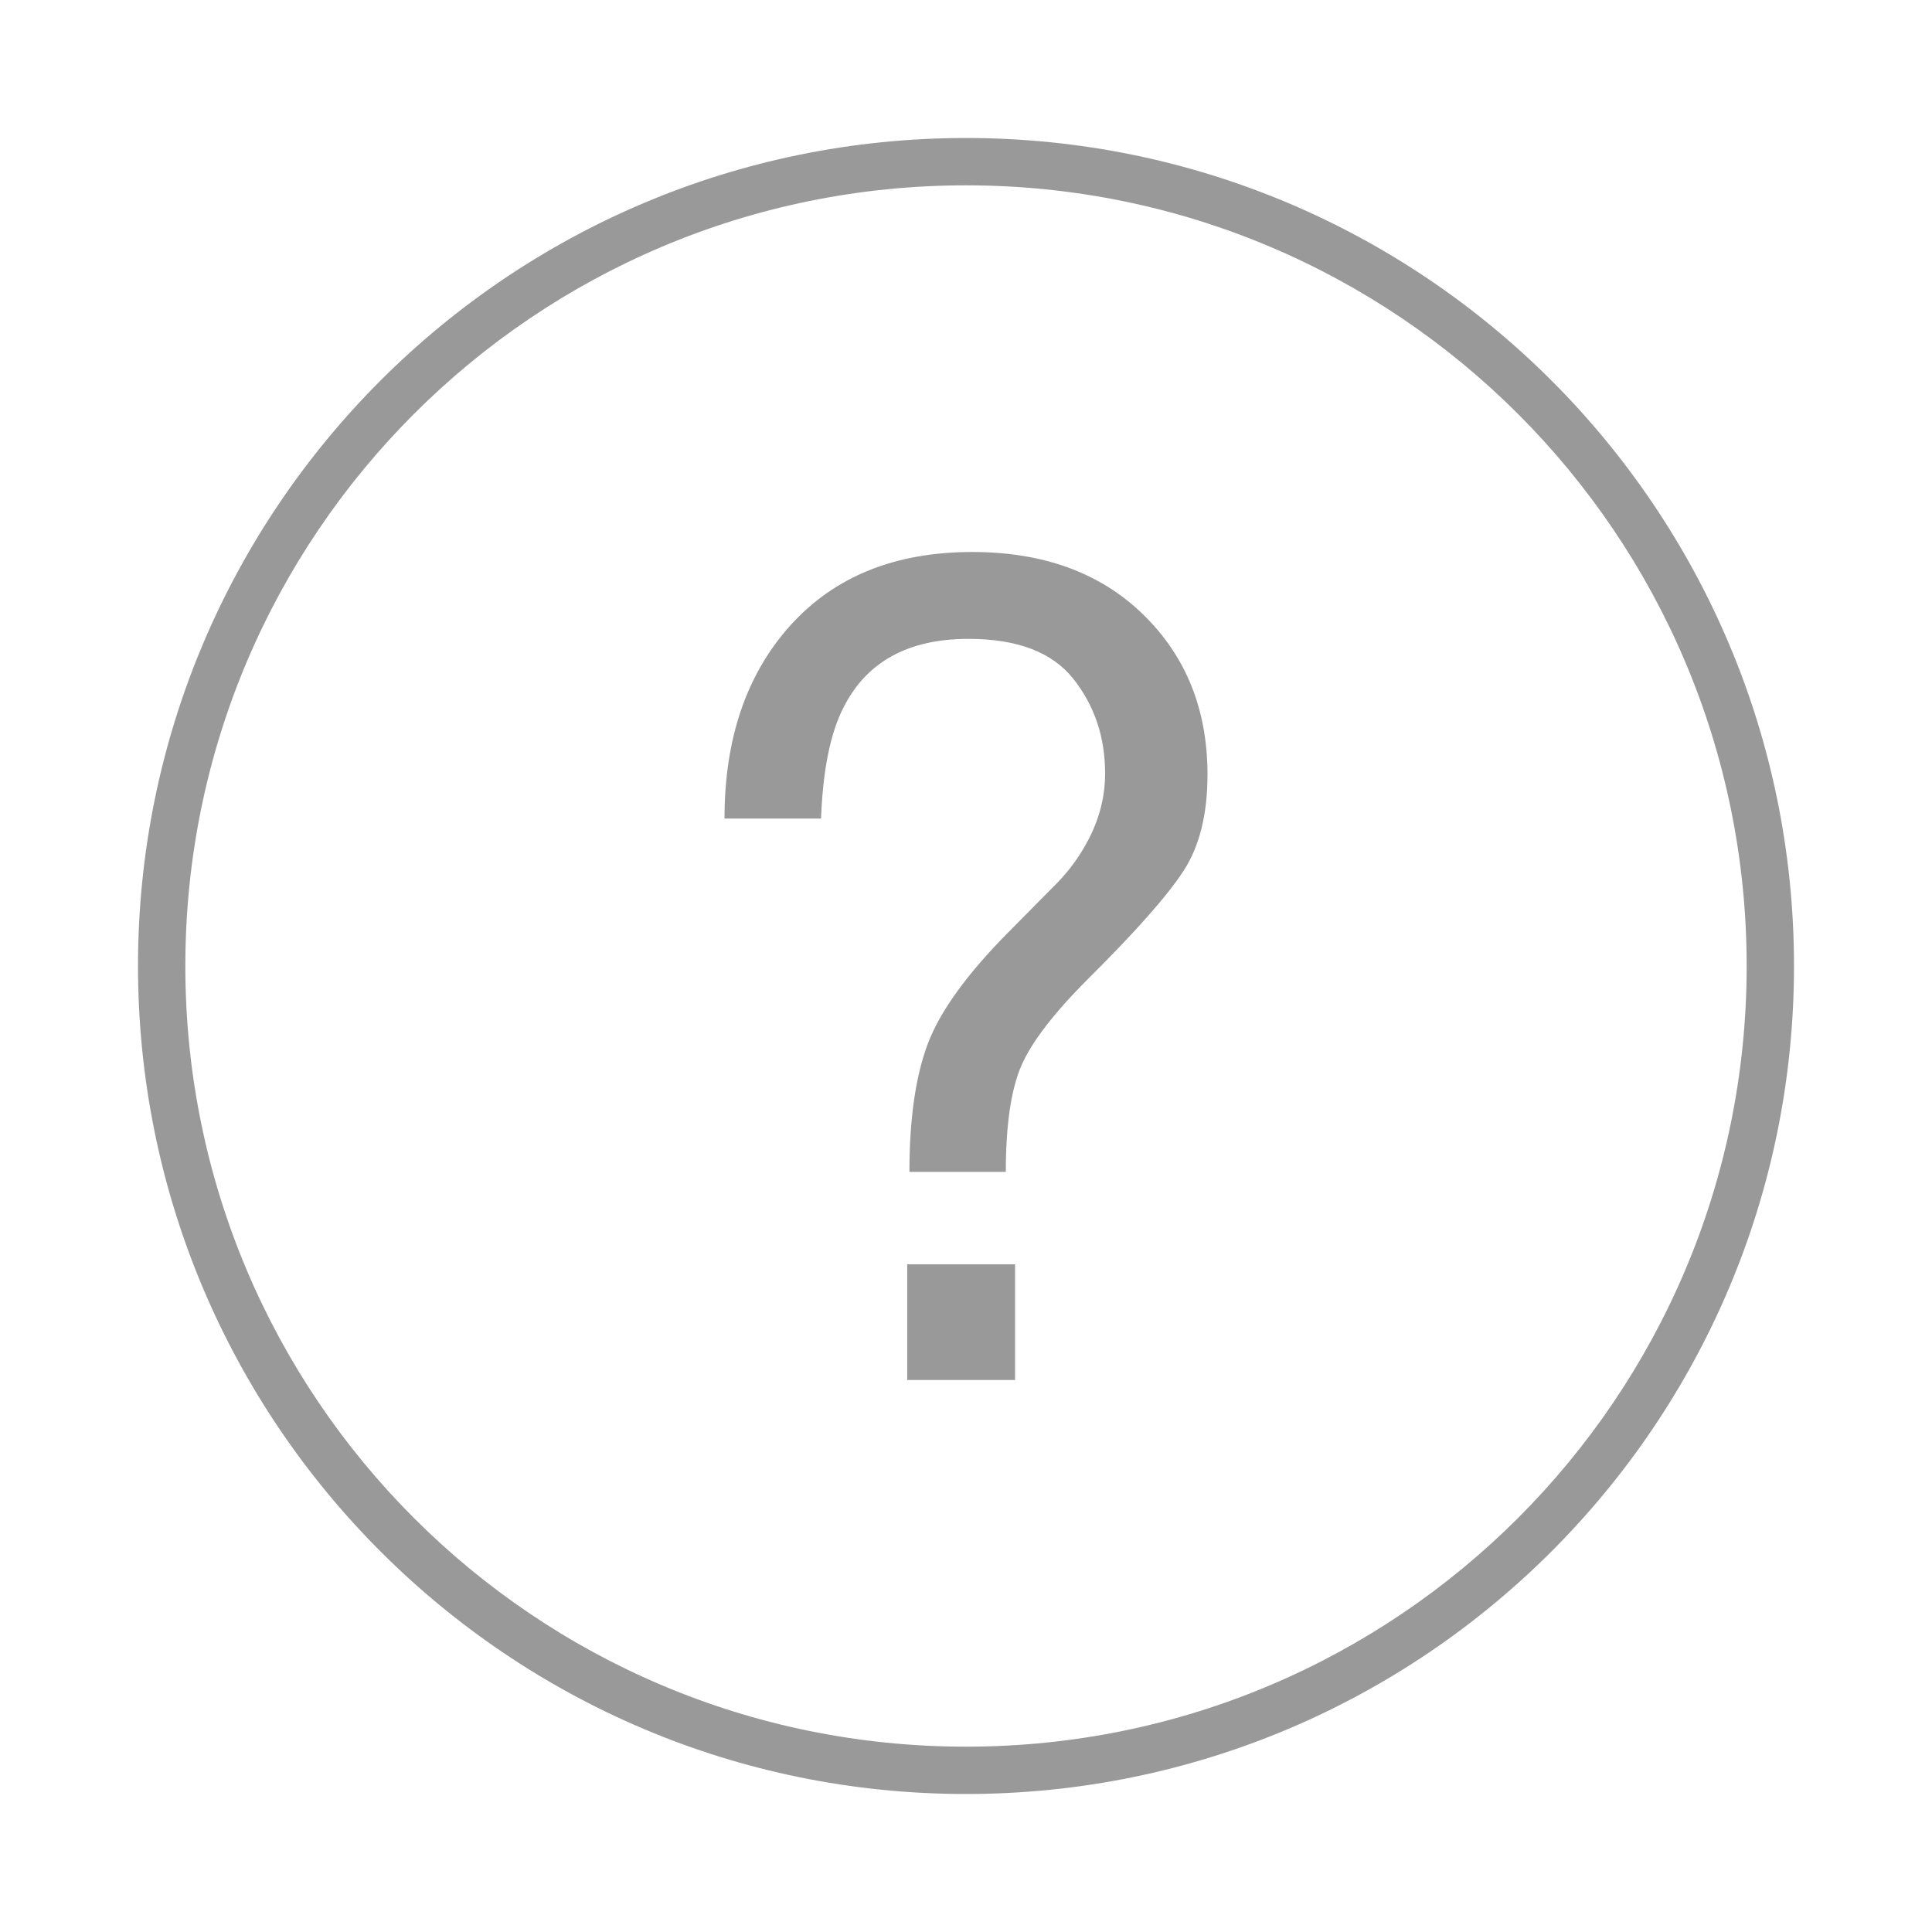
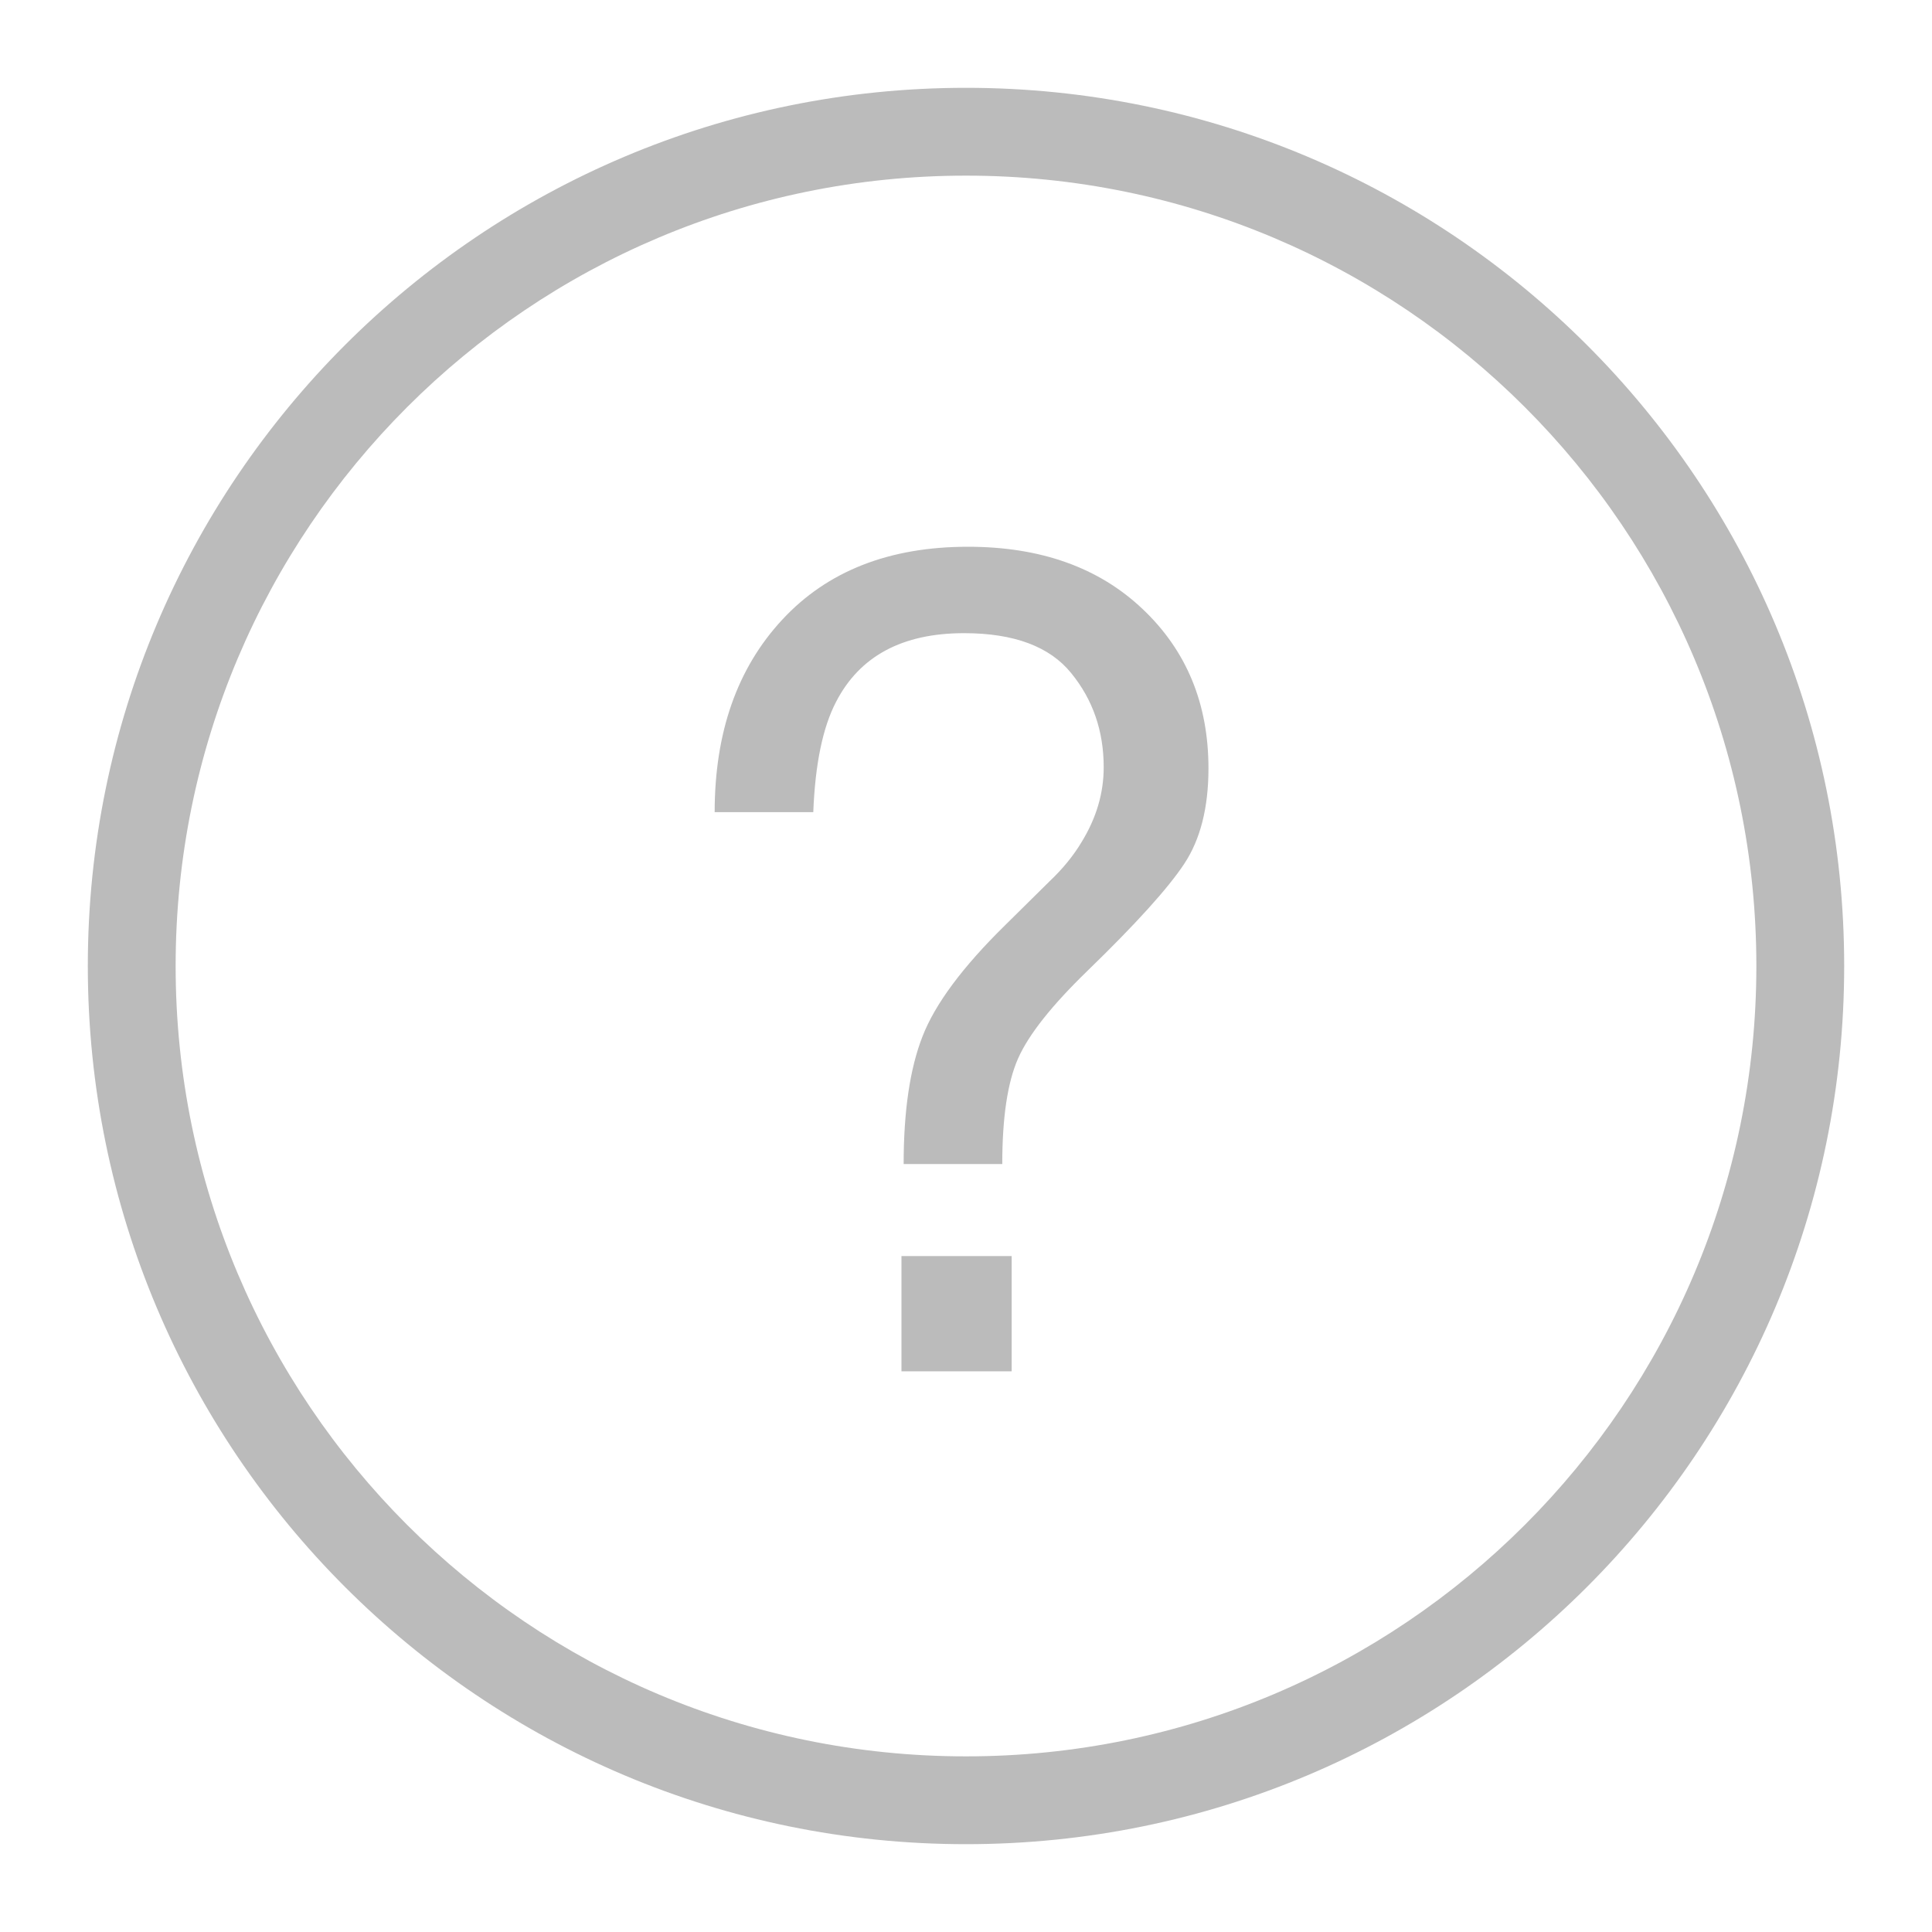
- <svg xmlns="http://www.w3.org/2000/svg" width="28" height="28" viewBox="0 0 28 28">
-   <g fill="#999" fill-rule="evenodd">
-     <path fill-rule="nonzero" d="M14 26C7.373 26 2 20.627 2 14S7.373 2 14 2s12 5.373 12 12-5.373 12-12 12zm0-.686c6.249 0 11.314-5.065 11.314-11.314S20.25 2.686 14 2.686 2.686 7.75 2.686 14 7.75 25.314 14 25.314z" />
-     <path d="M13.148 18.323h1.563V20h-1.563v-1.677zm-1.69-9.263C12.098 8.353 12.975 8 14.09 8c1.032 0 1.858.302 2.479.907.62.605.931 1.378.931 2.319 0 .57-.114 1.032-.342 1.387-.228.355-.687.876-1.379 1.564-.502.5-.828.924-.978 1.27-.149.347-.224.86-.224 1.537H13.18c0-.769.09-1.389.267-1.859.178-.47.568-1.01 1.17-1.617l.63-.637c.188-.183.34-.374.455-.573.21-.35.314-.712.314-1.088 0-.527-.153-.984-.46-1.371-.306-.387-.813-.58-1.52-.58-.874 0-1.48.332-1.814 1-.189.37-.296.905-.323 1.604H10.5c0-1.161.32-2.096.958-2.803z" />
+ <svg xmlns="http://www.w3.org/2000/svg" width="22" height="22" viewBox="0 0 22 22">
+   <g fill="#BBB" fill-rule="evenodd">
+     <path fill-rule="nonzero" d="M11 21C5.477 21 1 16.523 1 11S5.477 1 11 1s10 4.477 10 10-4.477 10-10 10zm0-1a9 9 0 1 0 0-18 9 9 0 0 0 0 18z" />
+     <path d="M10.265 14.303h1.255v1.312h-1.255v-1.312zM8.908 7.056c.513-.553 1.218-.83 2.114-.83.829 0 1.492.237 1.99.71.5.473.749 1.078.749 1.814 0 .446-.092.808-.275 1.085-.183.278-.552.686-1.107 1.224-.404.392-.666.723-.786.994-.12.272-.18.672-.18 1.202H10.29c0-.601.071-1.086.215-1.454.143-.368.456-.79.94-1.265l.505-.499c.151-.143.273-.292.366-.448.168-.273.252-.557.252-.852 0-.412-.123-.77-.37-1.072-.245-.303-.652-.455-1.22-.455-.703 0-1.189.261-1.458.783-.151.29-.238.709-.259 1.255H8.138c0-.908.257-1.64.77-2.192z" />
  </g>
</svg>
